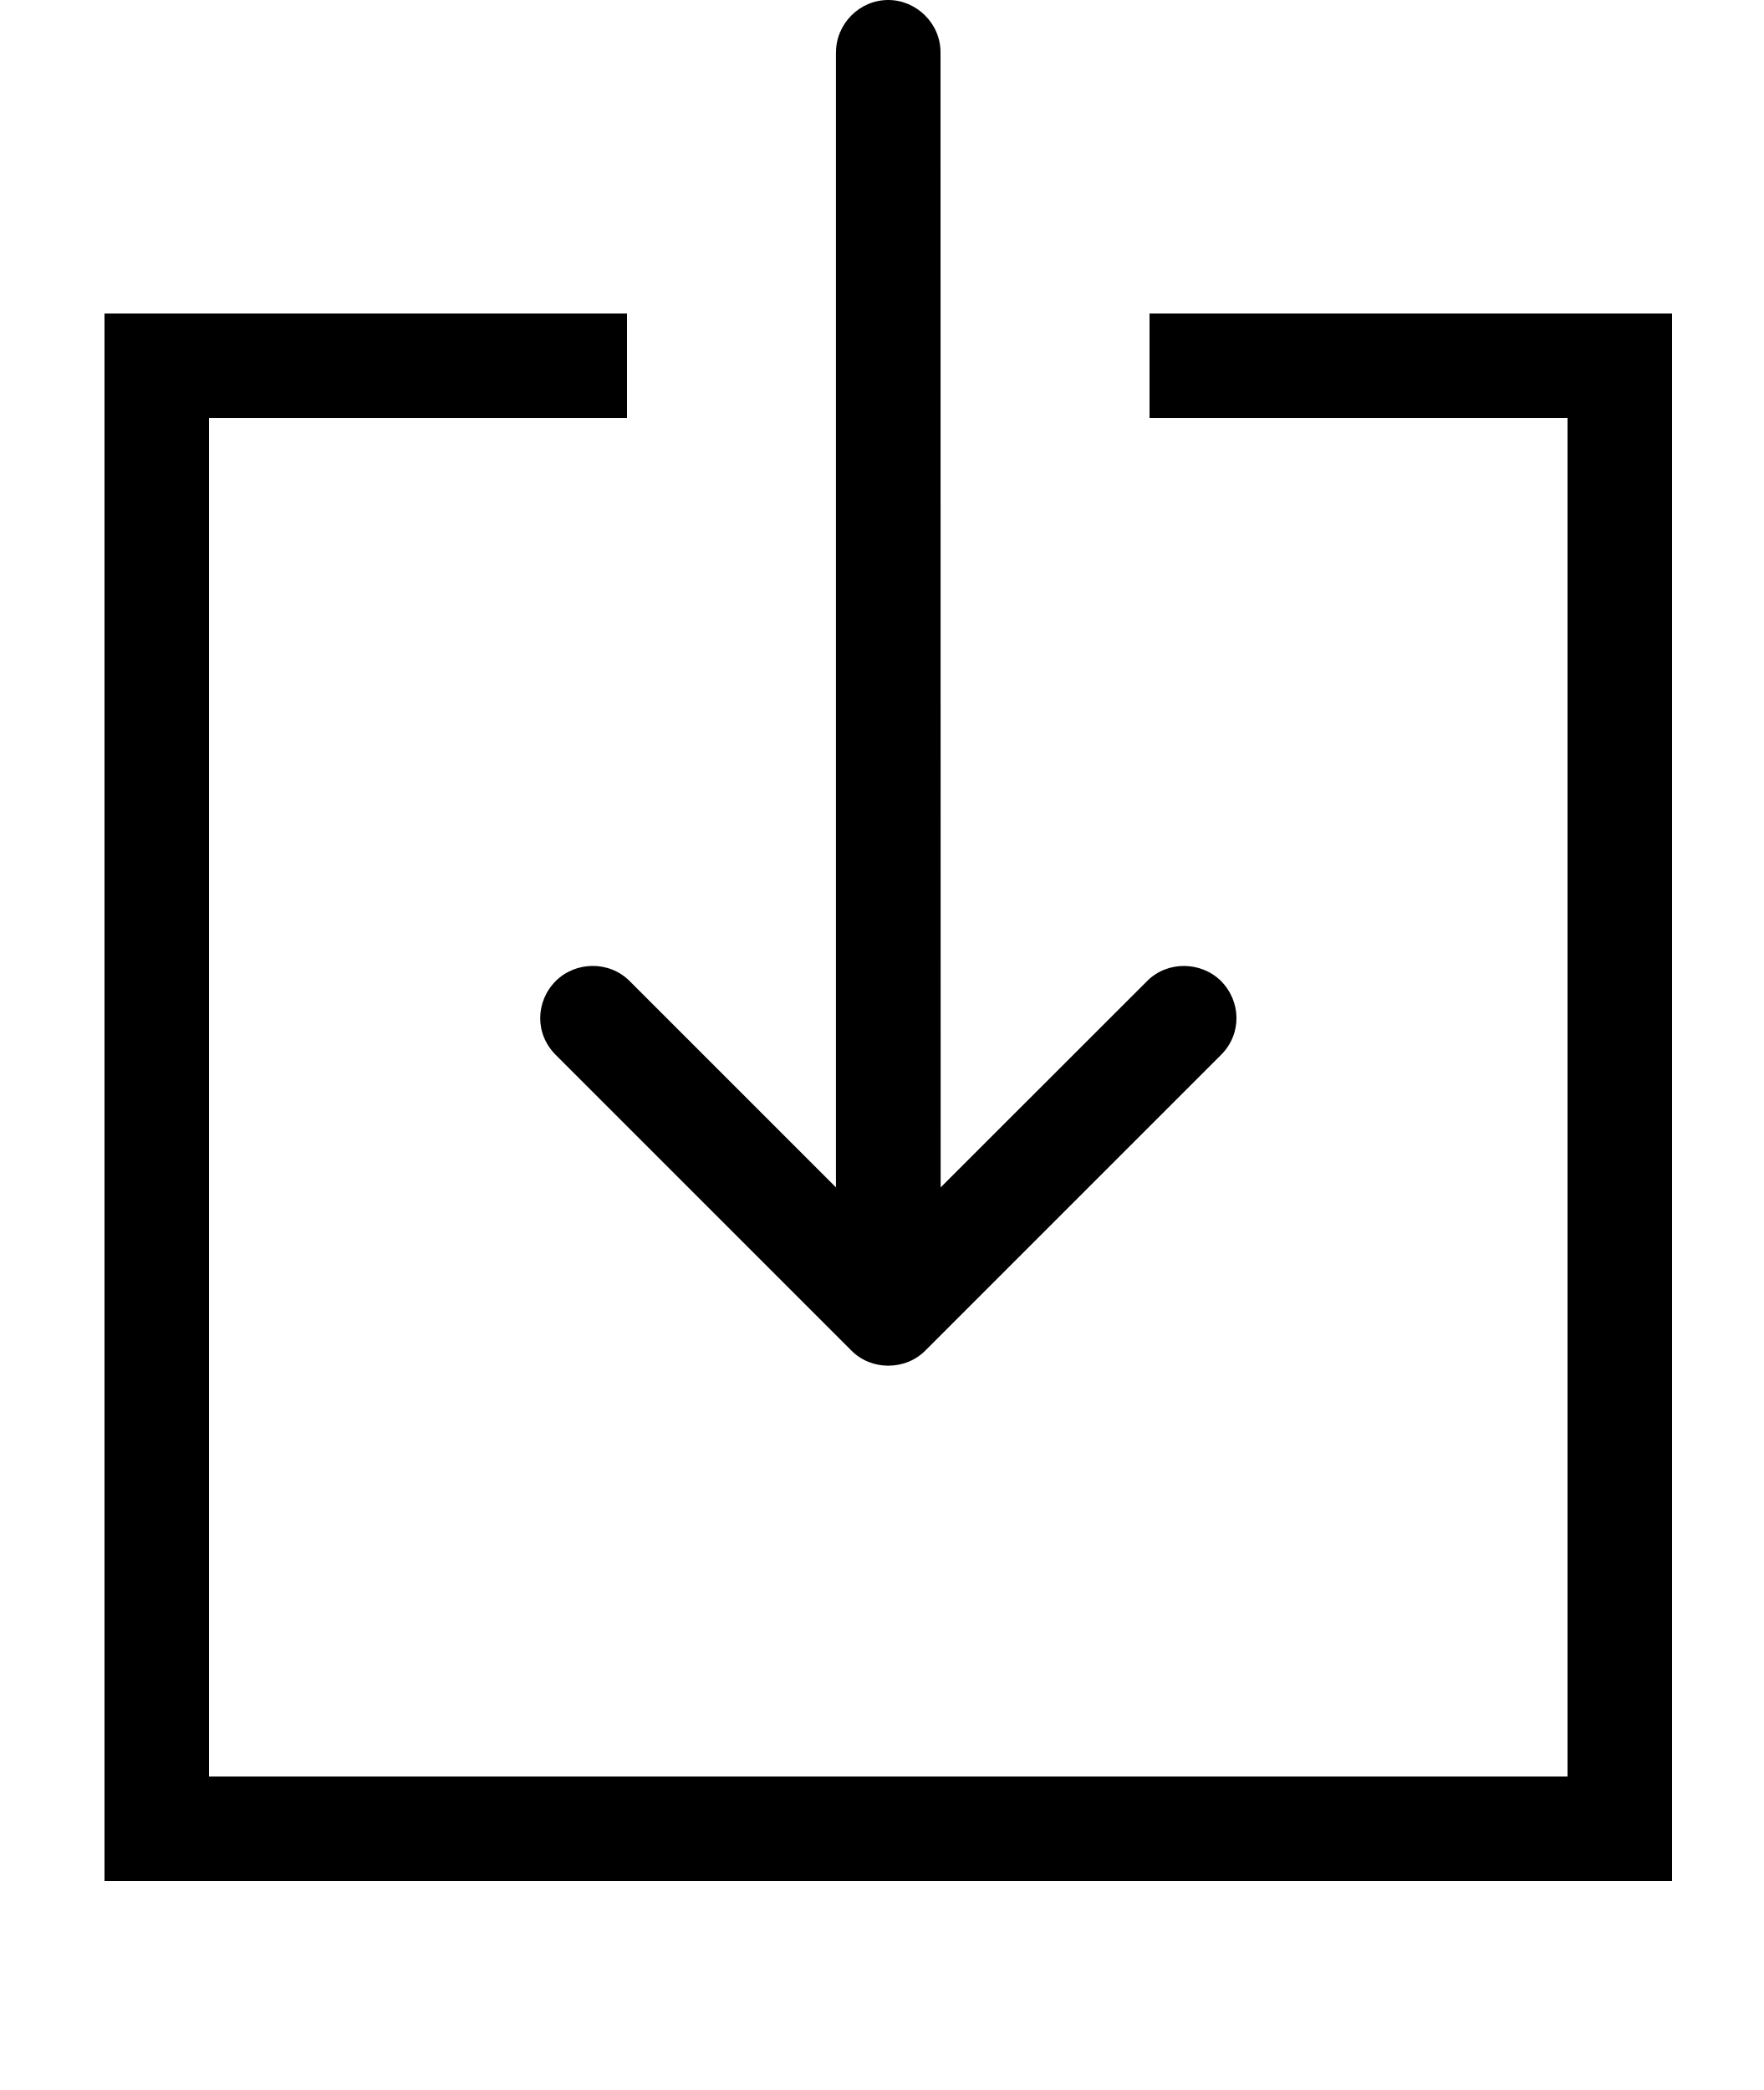
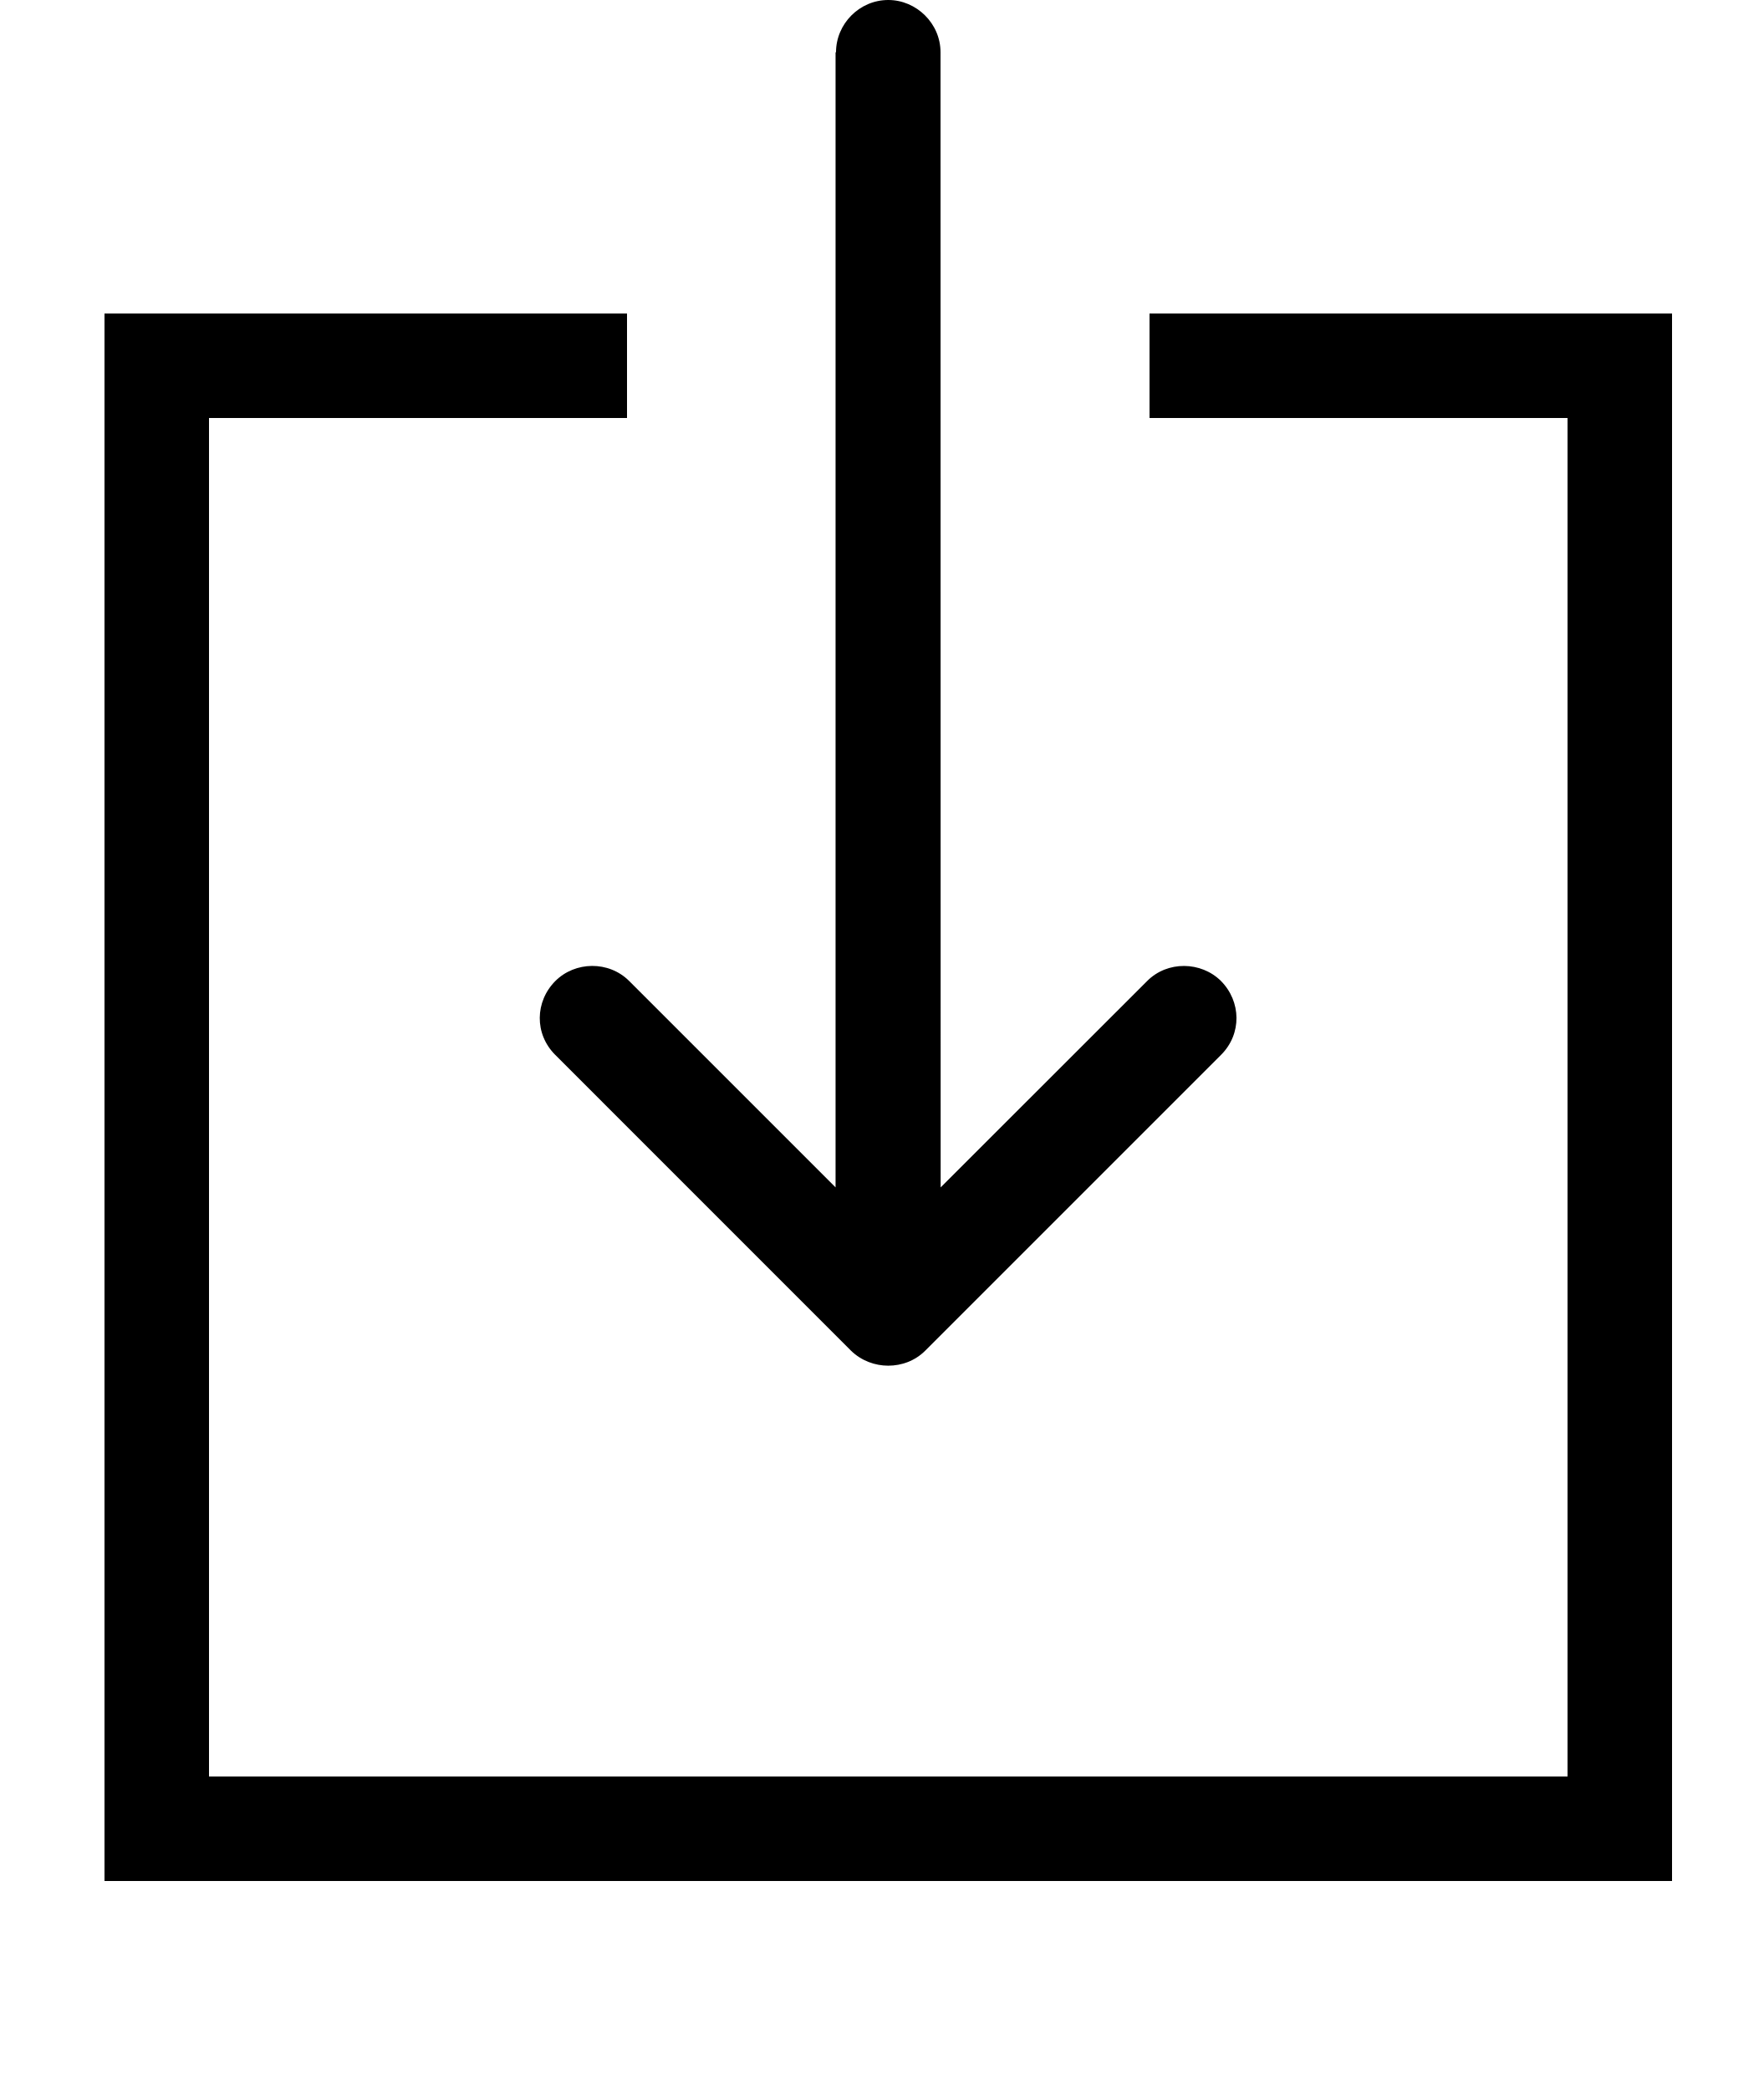
<svg xmlns="http://www.w3.org/2000/svg" width="27" height="32" viewBox="0 0 27 32">
-   <path d="M25.6 4.8v24h-24v-24h8v1.6H3.2v20.8H24V6.4h-6.4V4.8h8zM12.8.8c0-.434.358-.8.8-.8.43 0 .8.358.8.8l.002 17.38 3.162-3.16c.31-.312.826-.302 1.13 0 .31.313.322.81.002 1.13l-4.53 4.53c-.156.156-.362.23-.567.23-.2 0-.407-.074-.562-.23l-4.53-4.53c-.32-.32-.31-.816.002-1.13.303-.302.818-.313 1.13 0l3.16 3.16V.8z" />
+   <path d="M25.6 4.8v24h-24v-24h8v1.6H3.2v20.8H24V6.4h-6.4V4.8h8zM12.8.8c0-.434.358-.8.8-.8.43 0 .8.358.8.8l.002 17.38 3.162-3.16c.31-.312.826-.302 1.13 0 .31.313.322.81.002 1.13l-4.53 4.53c-.156.156-.362.23-.567.23-.2 0-.41-.074-.57-.23L8.5 16.15c-.32-.32-.31-.816.003-1.13.302-.302.817-.313 1.13 0l3.16 3.16V.8z" />
</svg>
